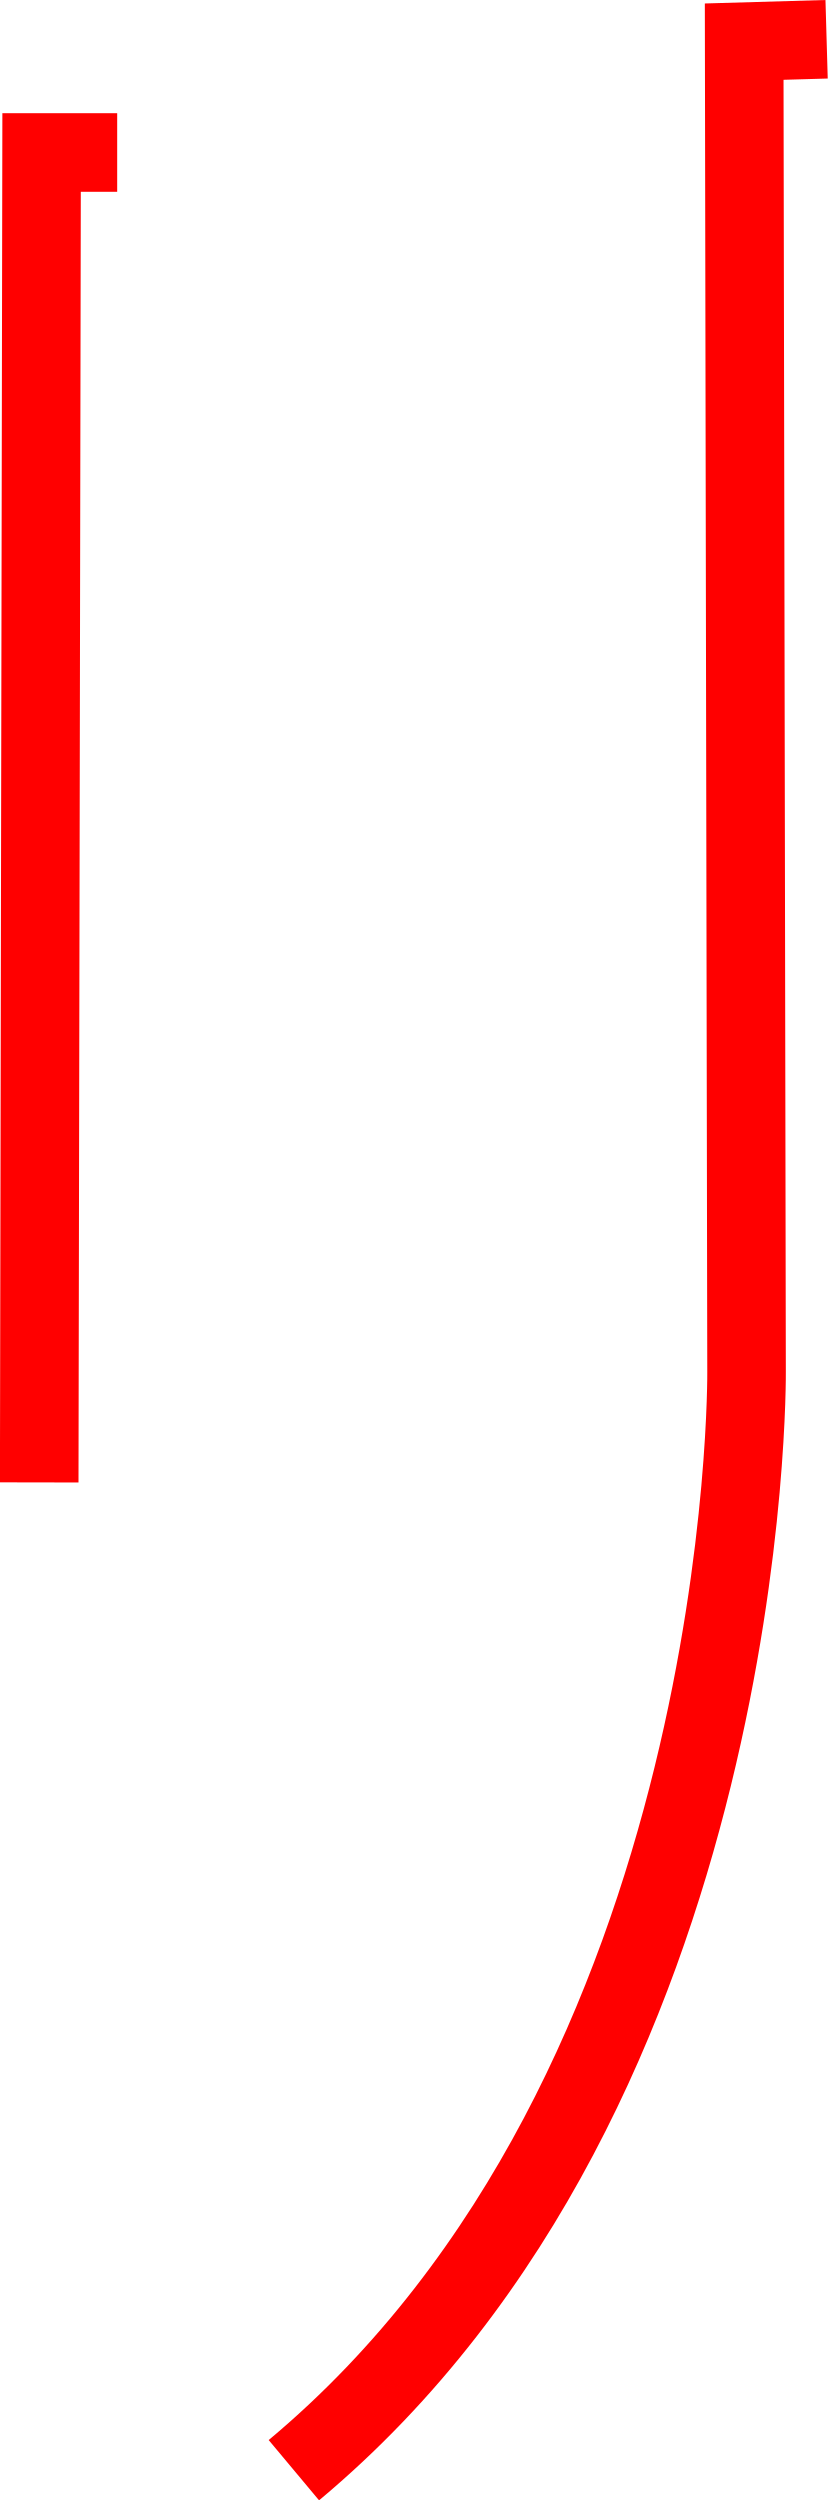
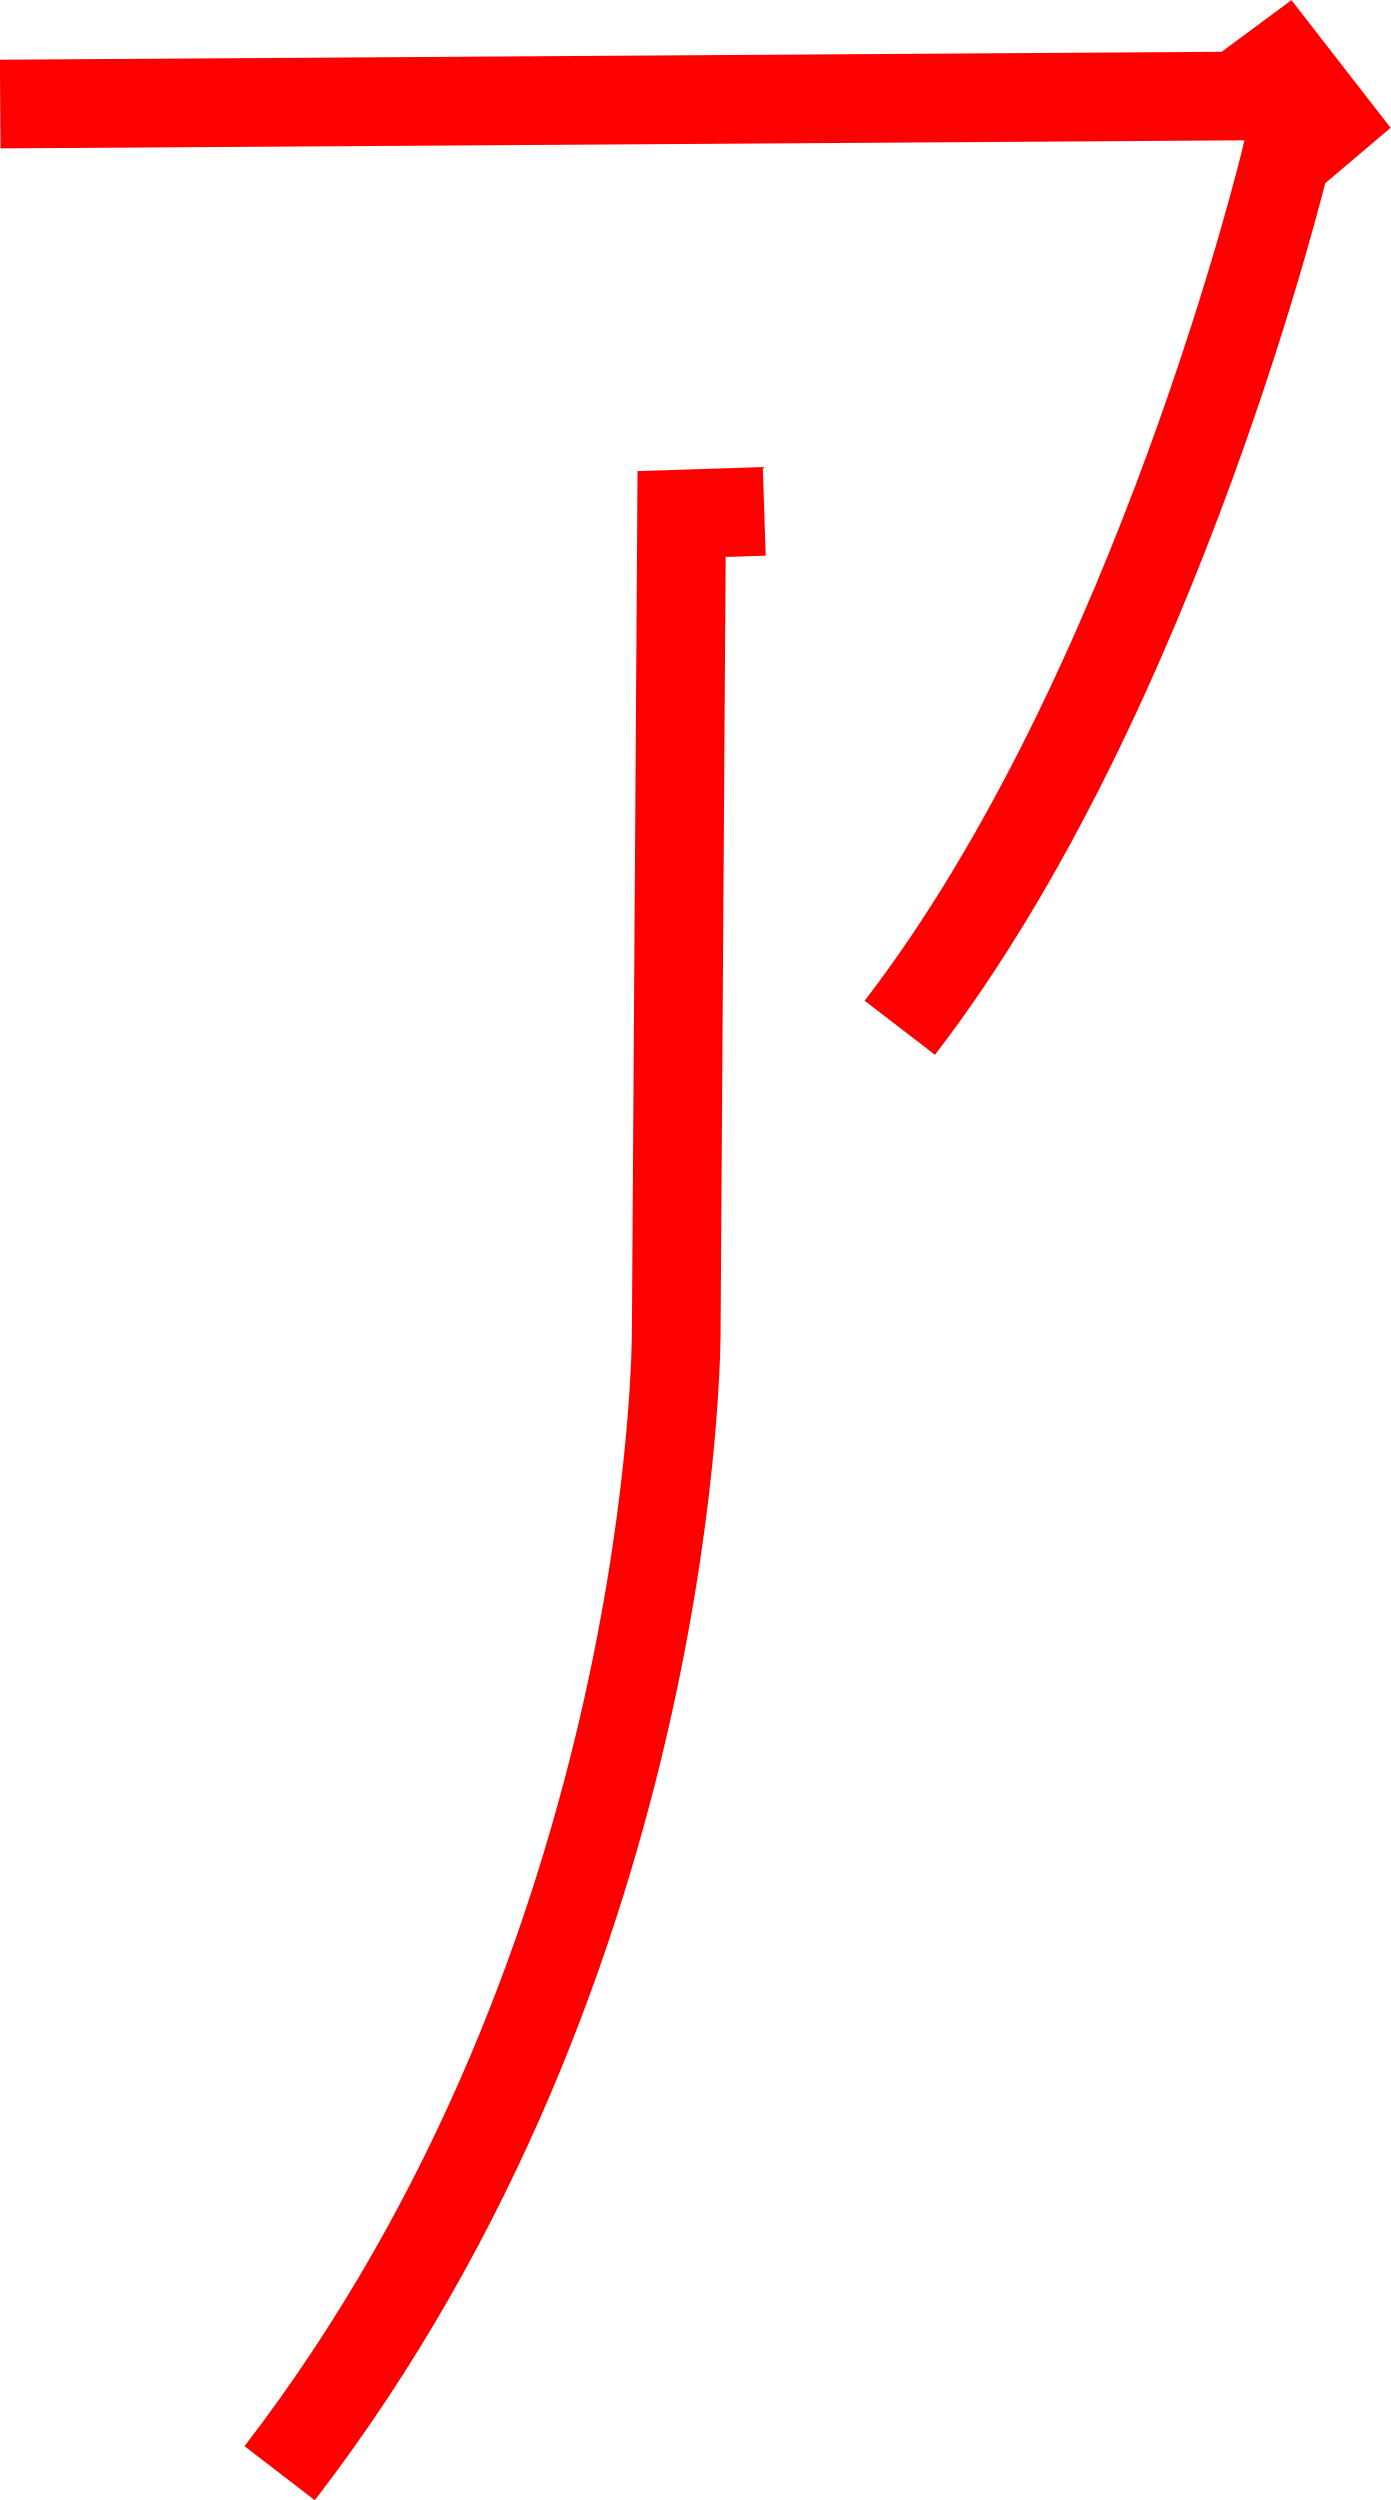
- <svg xmlns="http://www.w3.org/2000/svg" width="2.792mm" height="8.433mm" viewBox="0 0 2.792 8.433" version="1.1" id="svg1">
+ <svg xmlns="http://www.w3.org/2000/svg" width="4.156mm" height="7.47mm" viewBox="0 0 4.156 7.47" version="1.1" id="svg1">
  <defs id="defs1" />
-   <g id="layer2" style="stroke:#ff0000" transform="translate(-84.95772,-11.94055)">
-     <path style="font-variation-settings:normal;vector-effect:none;fill:none;fill-opacity:1;stroke:#ff0000;stroke-width:0.265px;stroke-linecap:butt;stroke-linejoin:miter;stroke-miterlimit:4;stroke-dasharray:none;stroke-dashoffset:0;stroke-opacity:1;-inkscape-stroke:none;stop-color:#000000" d="m 85.353,12.455 h -0.255 l -0.008,4.486" id="path31" />
-     <path style="font-variation-settings:normal;vector-effect:none;fill:none;fill-opacity:1;stroke:#ff0000;stroke-width:0.265px;stroke-linecap:butt;stroke-linejoin:miter;stroke-miterlimit:4;stroke-dasharray:none;stroke-dashoffset:0;stroke-opacity:1;-inkscape-stroke:none;stop-color:#000000" d="m 87.746,12.073 -0.278,0.008 0.008,4.486 c 0,0 0.024,2.41 -1.527,3.706" id="path32" />
+   <g id="layer2" style="stroke:#ff0000" transform="translate(-89.4634,-12.79608)">
+     <g id="g16">
+       <path style="font-variation-settings:normal;vector-effect:none;fill:none;fill-opacity:1;stroke:#ff0000;stroke-width:0.265px;stroke-linecap:butt;stroke-linejoin:miter;stroke-miterlimit:4;stroke-dasharray:none;stroke-dashoffset:0;stroke-opacity:1;-inkscape-stroke:none;stop-color:#000000" d="m 89.464,13.107 3.694,-0.024 0.139,-0.103 0.139,0.179 -0.131,0.111 c 0,0 -0.382,1.595 -1.153,2.597" id="path33" />
+       <path style="font-variation-settings:normal;vector-effect:none;fill:none;fill-opacity:1;stroke:#ff0000;stroke-width:0.265px;stroke-linecap:butt;stroke-linejoin:miter;stroke-miterlimit:4;stroke-dasharray:none;stroke-dashoffset:0;stroke-opacity:1;-inkscape-stroke:none;stop-color:#000000" d="m 91.747,14.324 -0.247,0.008 -0.016,2.442 c 0,0 0.008,1.861 -1.185,3.412" id="path34" />
+     </g>
  </g>
</svg>
